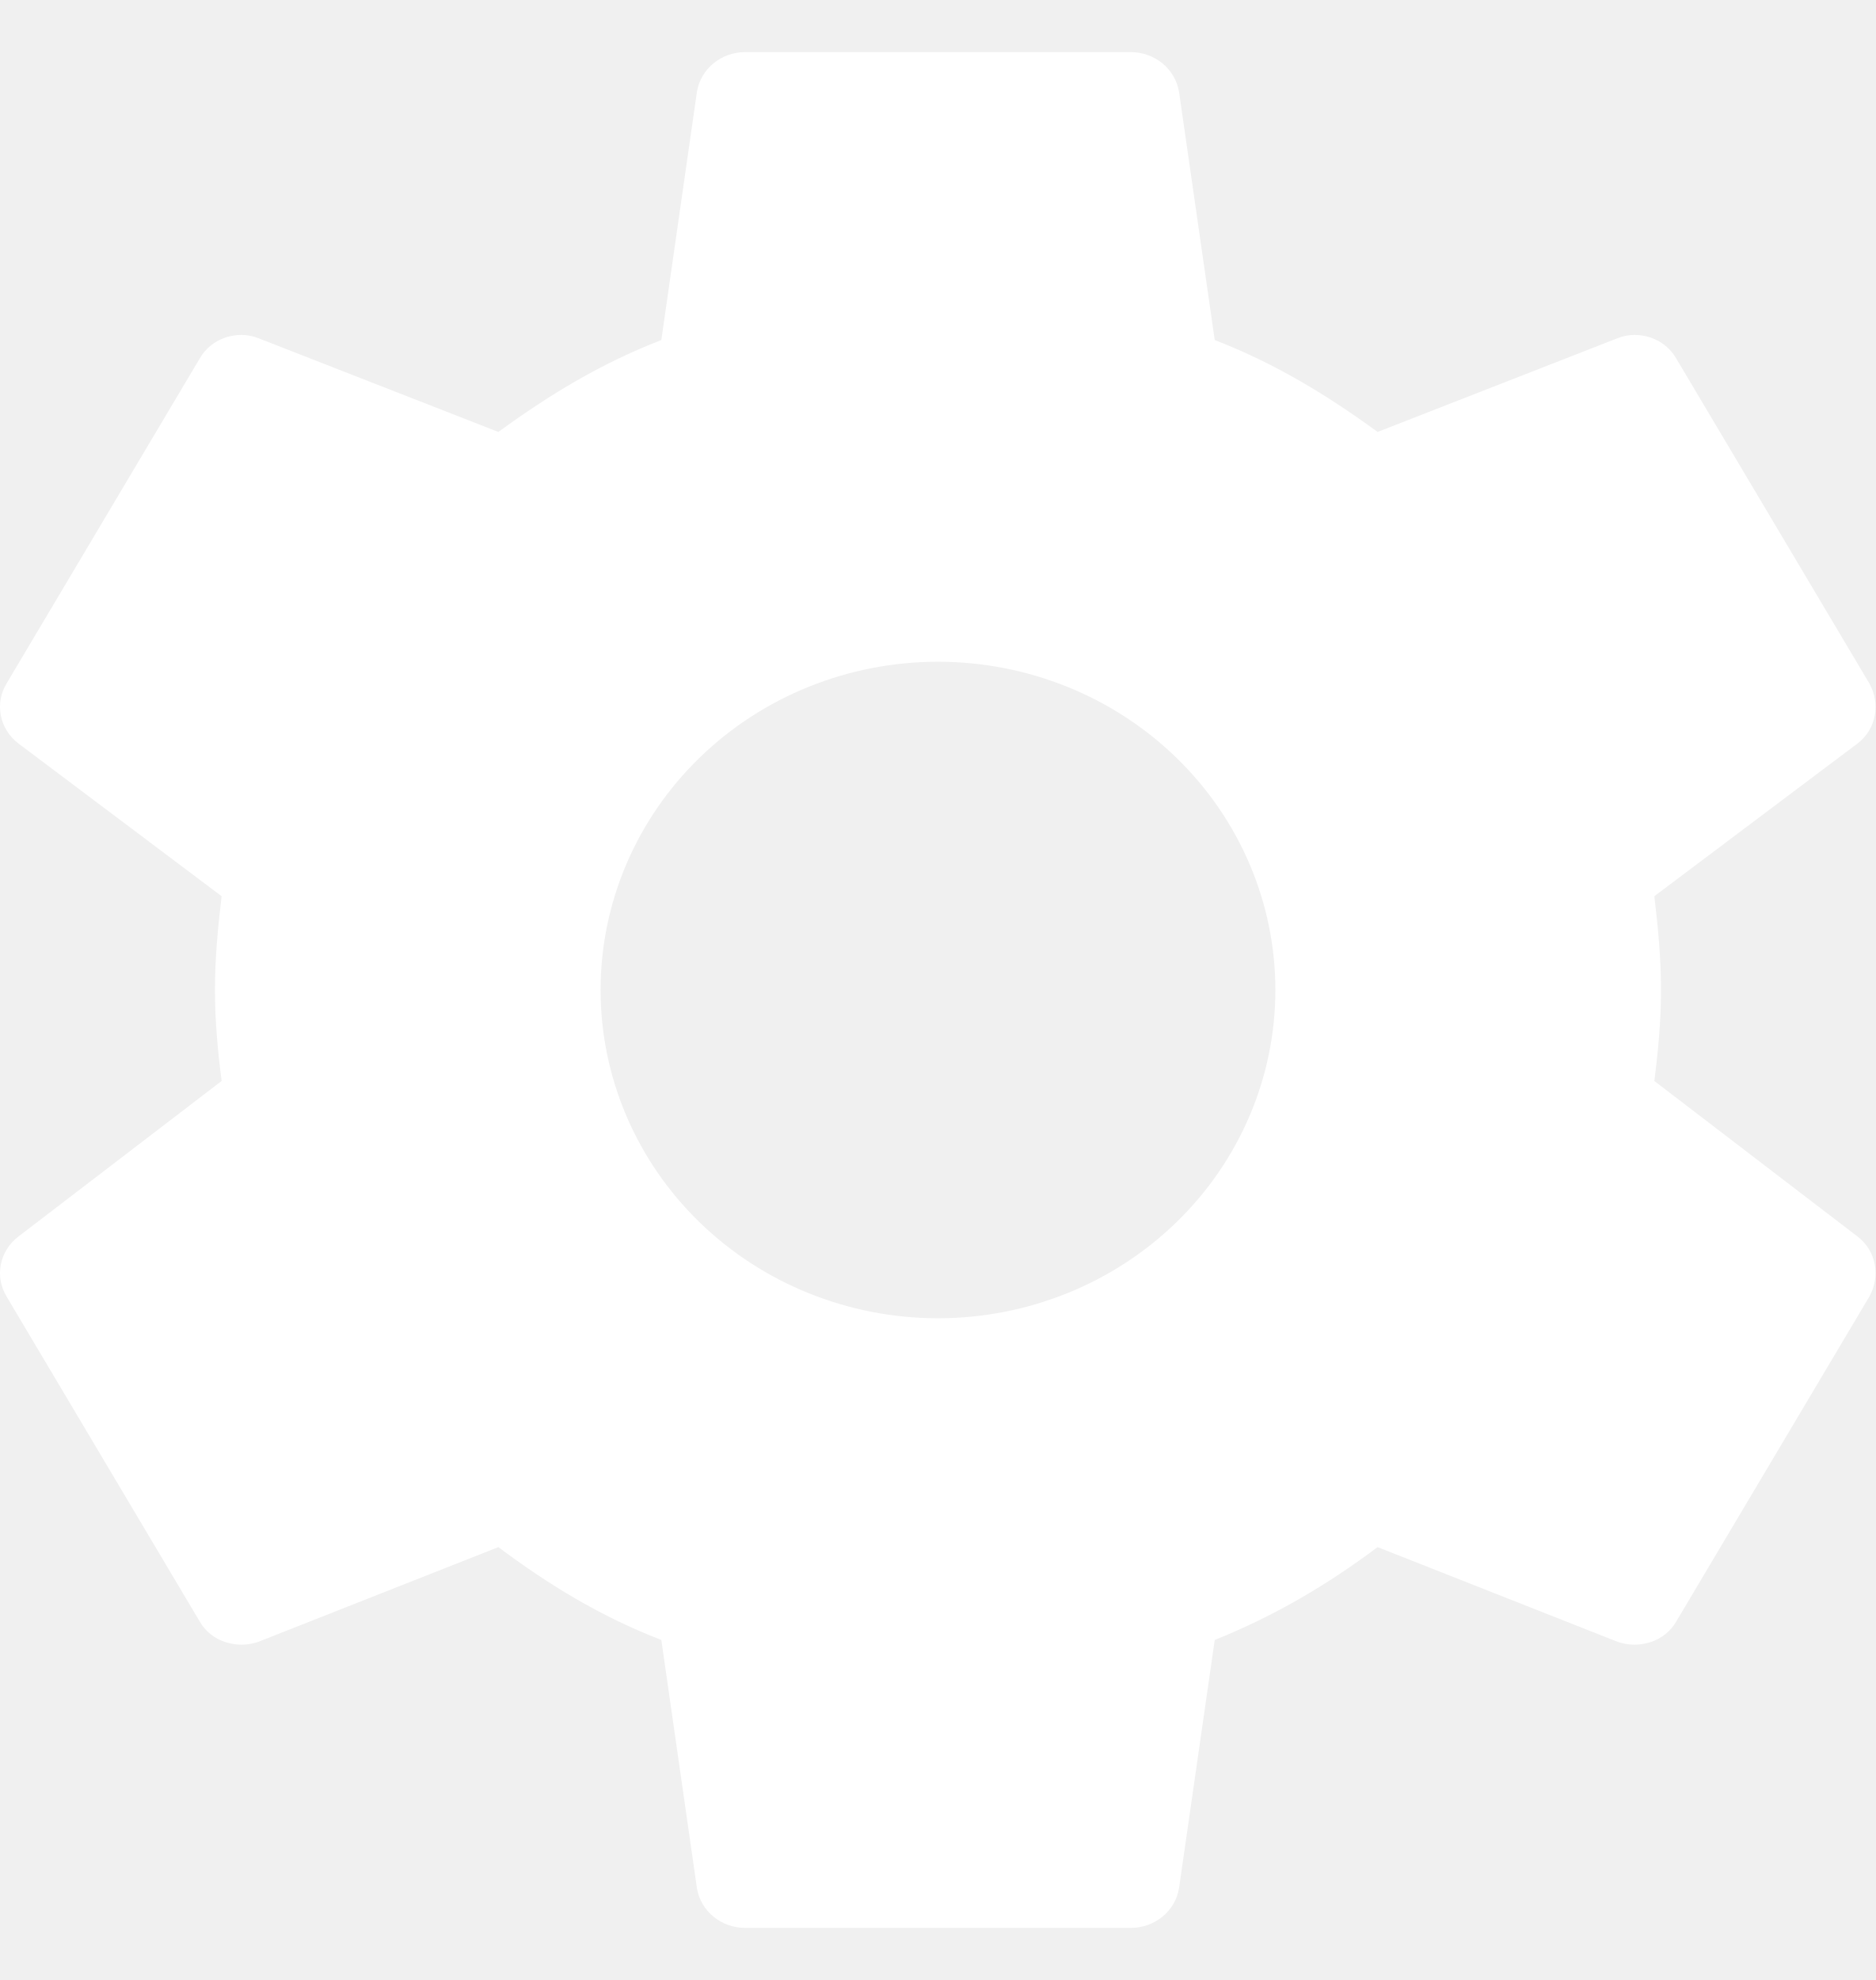
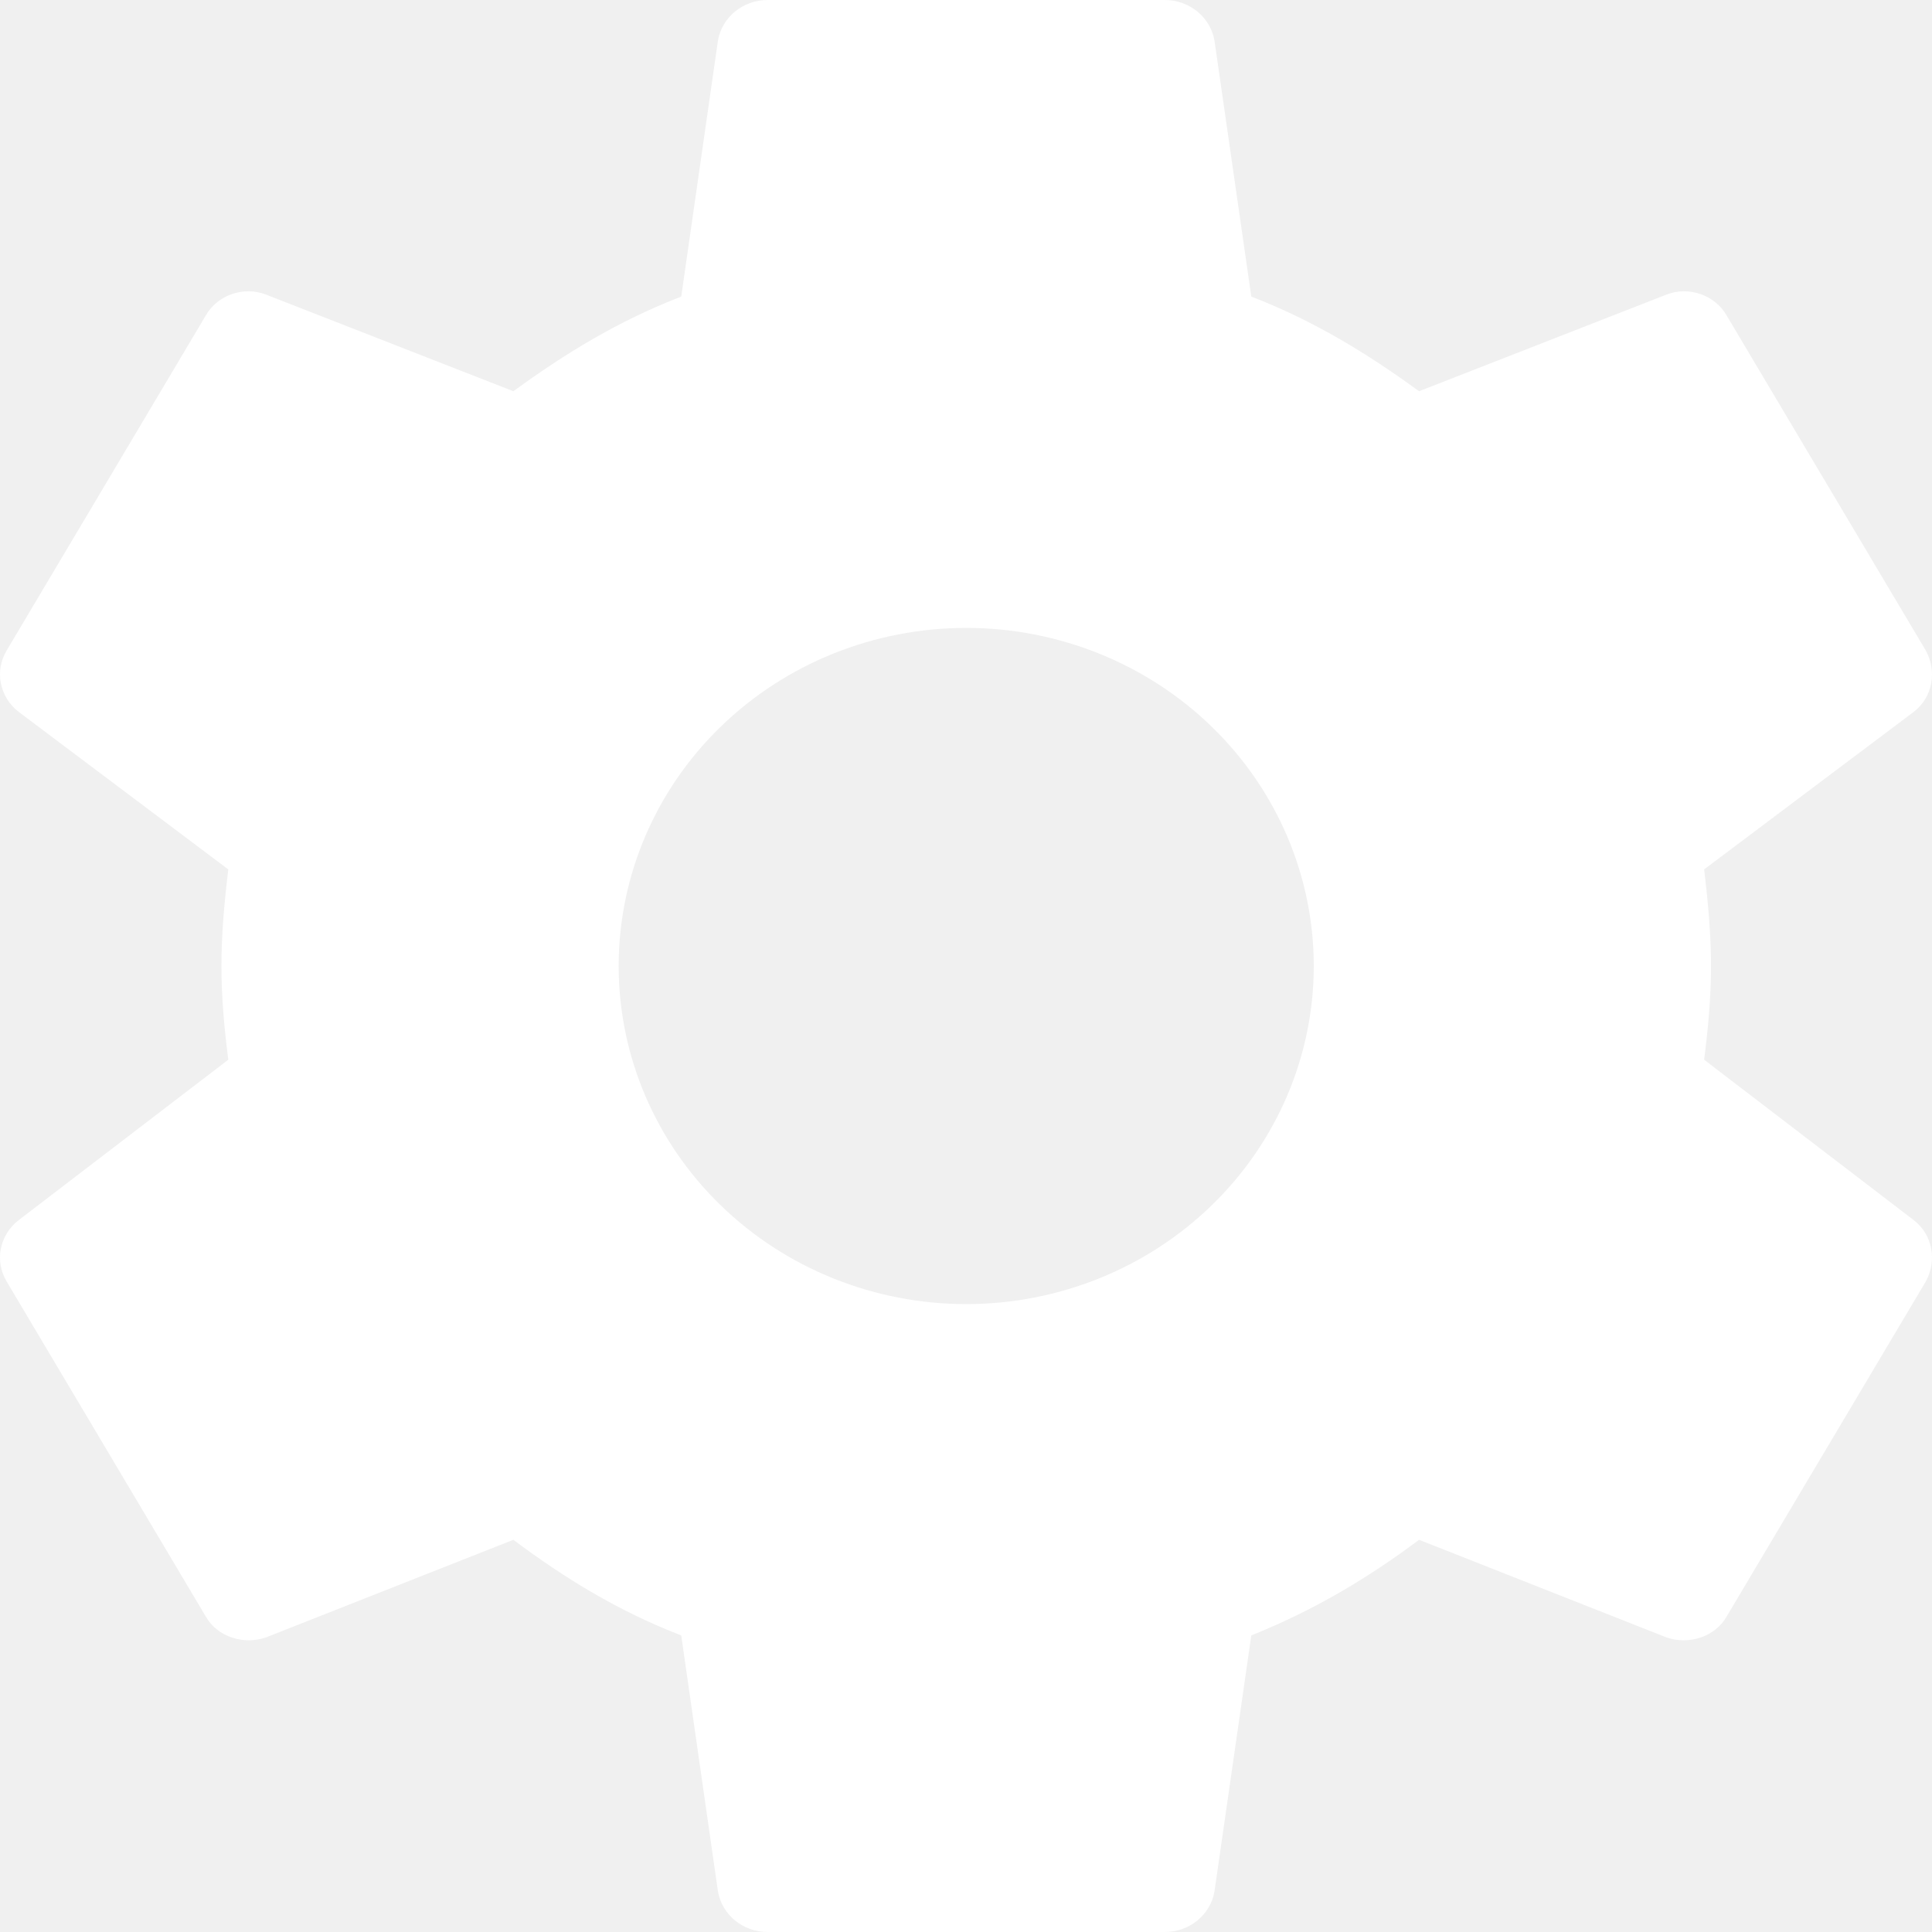
- <svg xmlns="http://www.w3.org/2000/svg" width="18" height="19" viewBox="0 0 18 19" fill="none">
-   <path d="M9.002 12.65C8.143 12.65 7.319 12.318 6.712 11.727C6.105 11.137 5.764 10.335 5.764 9.5C5.764 8.665 6.105 7.863 6.712 7.273C7.319 6.682 8.143 6.35 9.002 6.35C9.861 6.35 10.685 6.682 11.292 7.273C11.899 7.863 12.24 8.665 12.24 9.5C12.24 10.335 11.899 11.137 11.292 11.727C10.685 12.318 9.861 12.65 9.002 12.65ZM15.877 10.373C15.914 10.085 15.941 9.797 15.941 9.5C15.941 9.203 15.914 8.906 15.877 8.6L17.829 7.133C18.005 6.998 18.051 6.755 17.94 6.557L16.089 3.443C15.978 3.245 15.729 3.164 15.525 3.245L13.221 4.145C12.74 3.794 12.24 3.488 11.658 3.263L11.315 0.878C11.296 0.772 11.24 0.676 11.155 0.607C11.07 0.538 10.963 0.5 10.852 0.5H7.152C6.92 0.5 6.726 0.662 6.689 0.878L6.347 3.263C5.764 3.488 5.264 3.794 4.783 4.145L2.479 3.245C2.275 3.164 2.026 3.245 1.915 3.443L0.064 6.557C-0.056 6.755 -0.001 6.998 0.175 7.133L2.127 8.6C2.09 8.906 2.063 9.203 2.063 9.5C2.063 9.797 2.09 10.085 2.127 10.373L0.175 11.867C-0.001 12.002 -0.056 12.245 0.064 12.443L1.915 15.557C2.026 15.755 2.275 15.827 2.479 15.755L4.783 14.846C5.264 15.206 5.764 15.512 6.347 15.737L6.689 18.122C6.726 18.338 6.92 18.5 7.152 18.5H10.852C11.084 18.5 11.278 18.338 11.315 18.122L11.658 15.737C12.24 15.503 12.74 15.206 13.221 14.846L15.525 15.755C15.729 15.827 15.978 15.755 16.089 15.557L17.94 12.443C18.051 12.245 18.005 12.002 17.829 11.867L15.877 10.373Z" fill="white" />
+ <svg xmlns="http://www.w3.org/2000/svg" width="18" height="18" viewBox="0 0 18 18" fill="none">
+   <path d="M9.002 12.15C8.143 12.15 7.319 11.818 6.712 11.227C6.105 10.637 5.764 9.835 5.764 9C5.764 8.165 6.105 7.363 6.712 6.773C7.319 6.182 8.143 5.85 9.002 5.85C9.861 5.85 10.685 6.182 11.292 6.773C11.899 7.363 12.24 8.165 12.24 9C12.24 9.835 11.899 10.637 11.292 11.227C10.685 11.818 9.861 12.15 9.002 12.15ZM15.877 9.873C15.914 9.585 15.941 9.297 15.941 9C15.941 8.703 15.914 8.406 15.877 8.1L17.829 6.633C18.005 6.498 18.051 6.255 17.94 6.057L16.089 2.943C15.978 2.745 15.729 2.664 15.525 2.745L13.221 3.645C12.74 3.294 12.24 2.988 11.658 2.763L11.315 0.378C11.296 0.272 11.24 0.176 11.155 0.107C11.07 0.038 10.963 -0 10.852 1.65012e-06H7.152C6.92 1.65012e-06 6.726 0.162 6.689 0.378L6.347 2.763C5.764 2.988 5.264 3.294 4.783 3.645L2.479 2.745C2.275 2.664 2.026 2.745 1.915 2.943L0.064 6.057C-0.056 6.255 -0.001 6.498 0.175 6.633L2.127 8.1C2.09 8.406 2.063 8.703 2.063 9C2.063 9.297 2.09 9.585 2.127 9.873L0.175 11.367C-0.001 11.502 -0.056 11.745 0.064 11.943L1.915 15.057C2.026 15.255 2.275 15.327 2.479 15.255L4.783 14.346C5.264 14.706 5.764 15.012 6.347 15.237L6.689 17.622C6.726 17.838 6.92 18 7.152 18H10.852C11.084 18 11.278 17.838 11.315 17.622L11.658 15.237C12.24 15.003 12.74 14.706 13.221 14.346L15.525 15.255C15.729 15.327 15.978 15.255 16.089 15.057L17.94 11.943C18.051 11.745 18.005 11.502 17.829 11.367L15.877 9.873Z" fill="white" />
</svg>
